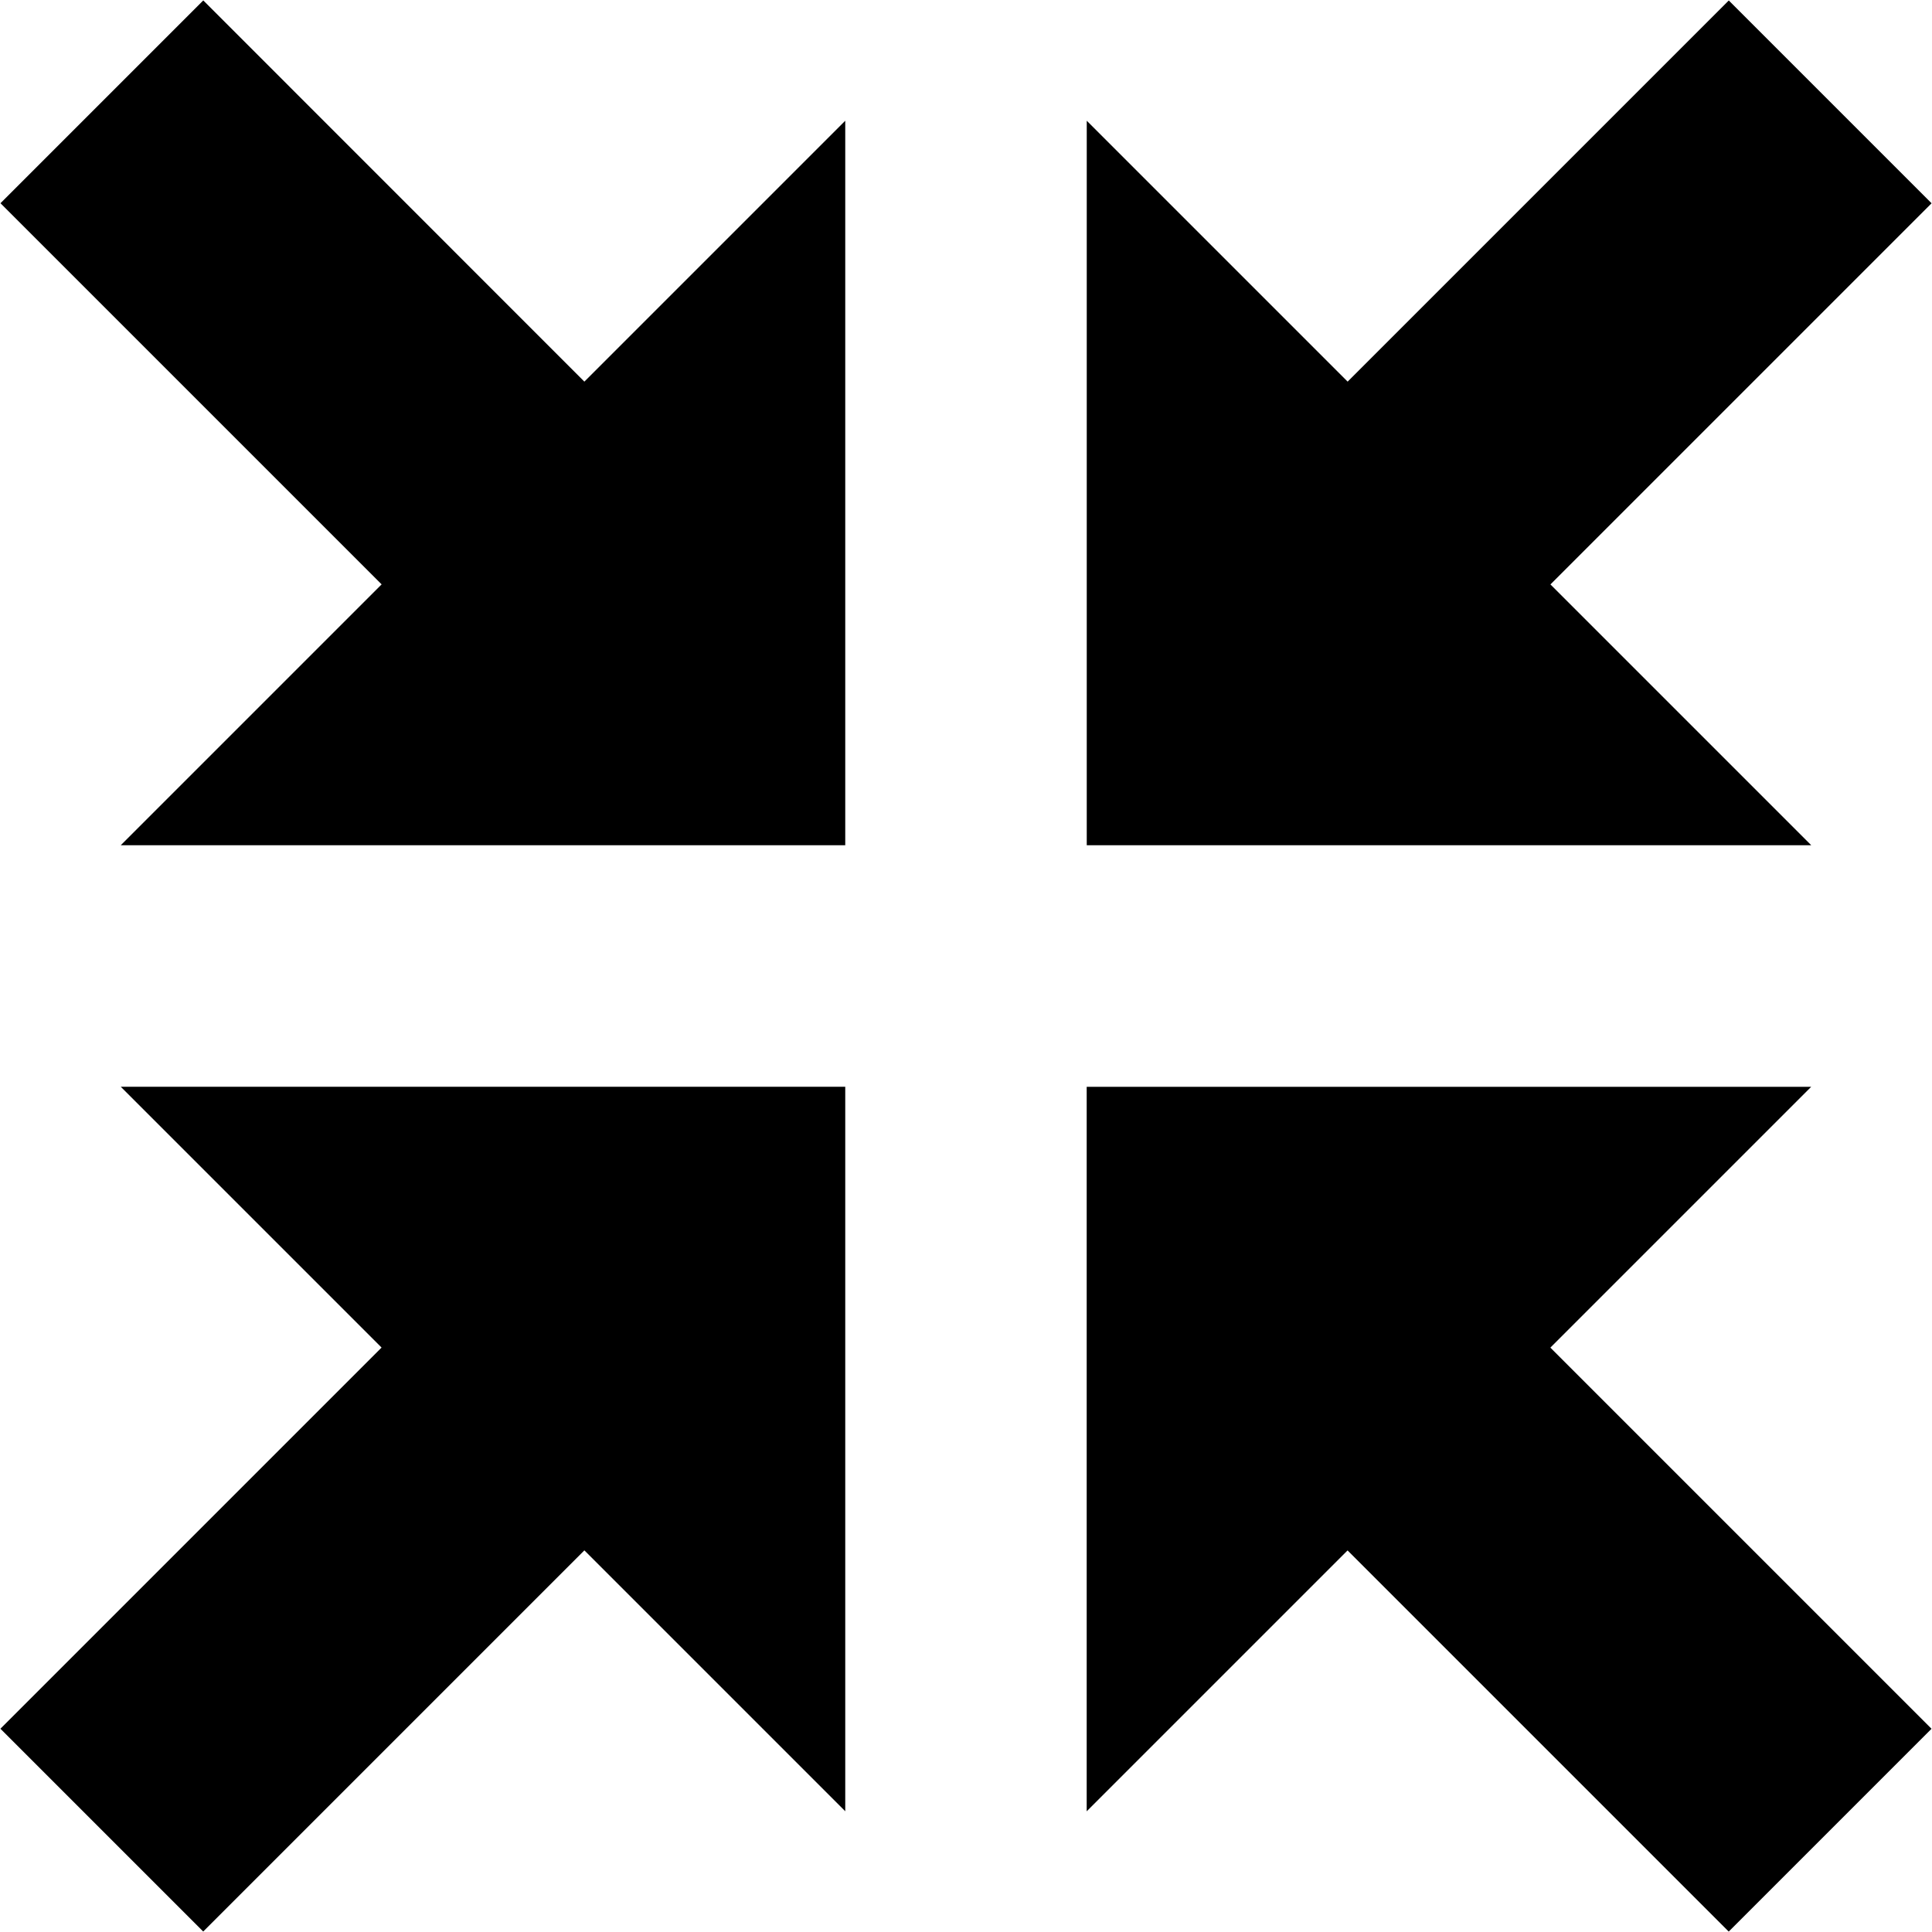
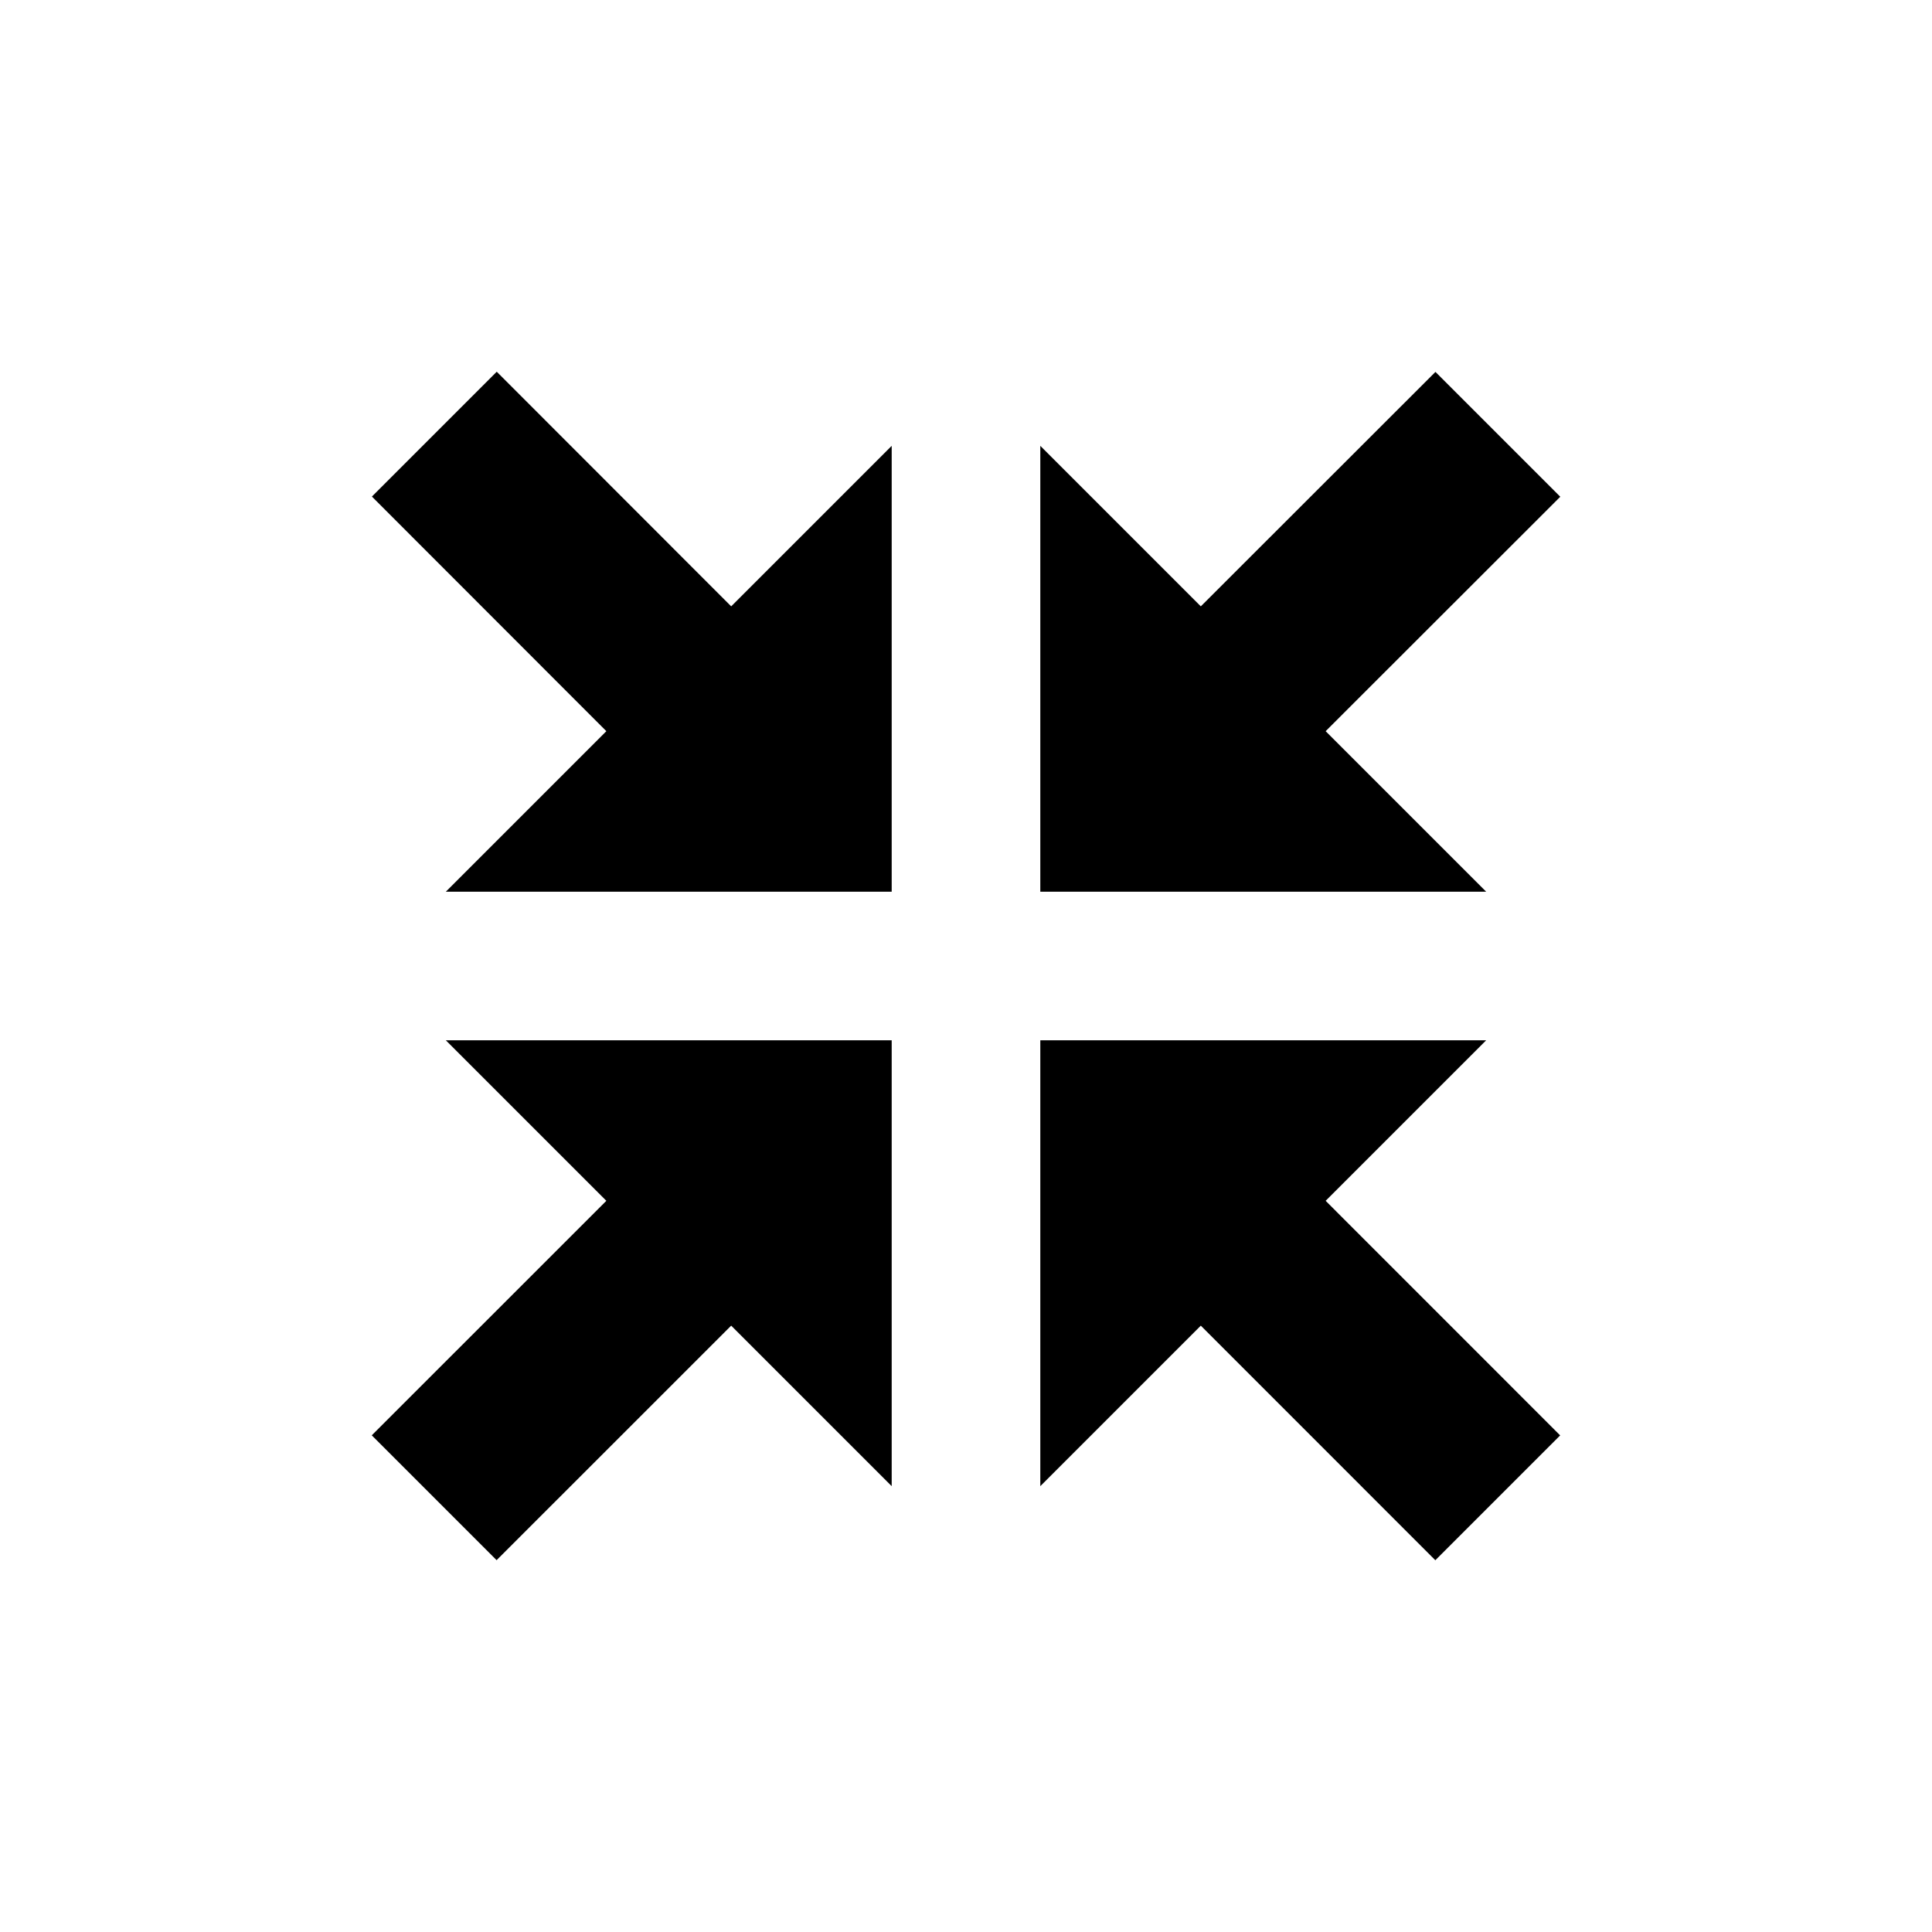
- <svg xmlns="http://www.w3.org/2000/svg" version="1.1" width="32" height="32" viewBox="0 0 32 32">
-   <g id="icomoon-ignore">
-     <line stroke-width="1" x1="" y1="" x2="" y2="" stroke="#449FDB" opacity="" />
-   </g>
-   <path d="M2 18h12v12l-4.321-4.321-6.313 6.313-3.359-3.359 6.313-6.313zM25.679 22.321l6.313 6.313-3.359 3.359-6.313-6.313-4.321 4.321v-12h12zM30 14h-12v-12l4.321 4.321 6.313-6.313 3.359 3.359-6.313 6.313zM9.679 6.321l4.321-4.321v12h-12l4.321-4.321-6.313-6.313 3.359-3.359z" />
+ <svg xmlns="http://www.w3.org/2000/svg" width="52" height="52" viewBox="-10 -10 52 52">
+   <path stroke="#449FDB" d="M0 0" />
+   <path d="M2 18h12v12l-4.32-4.32-6.314 6.312-3.36-3.36L6.32 22.32zm23.68 4.32l6.312 6.314-3.36 3.36-6.312-6.314L18 30V18h12zM30 14H18V2l4.32 4.32L28.635.01l3.36 3.36L25.68 9.68zM9.68 6.32L14 2v12H2l4.32-4.32L.01 3.365l3.36-3.36z" />
</svg>
